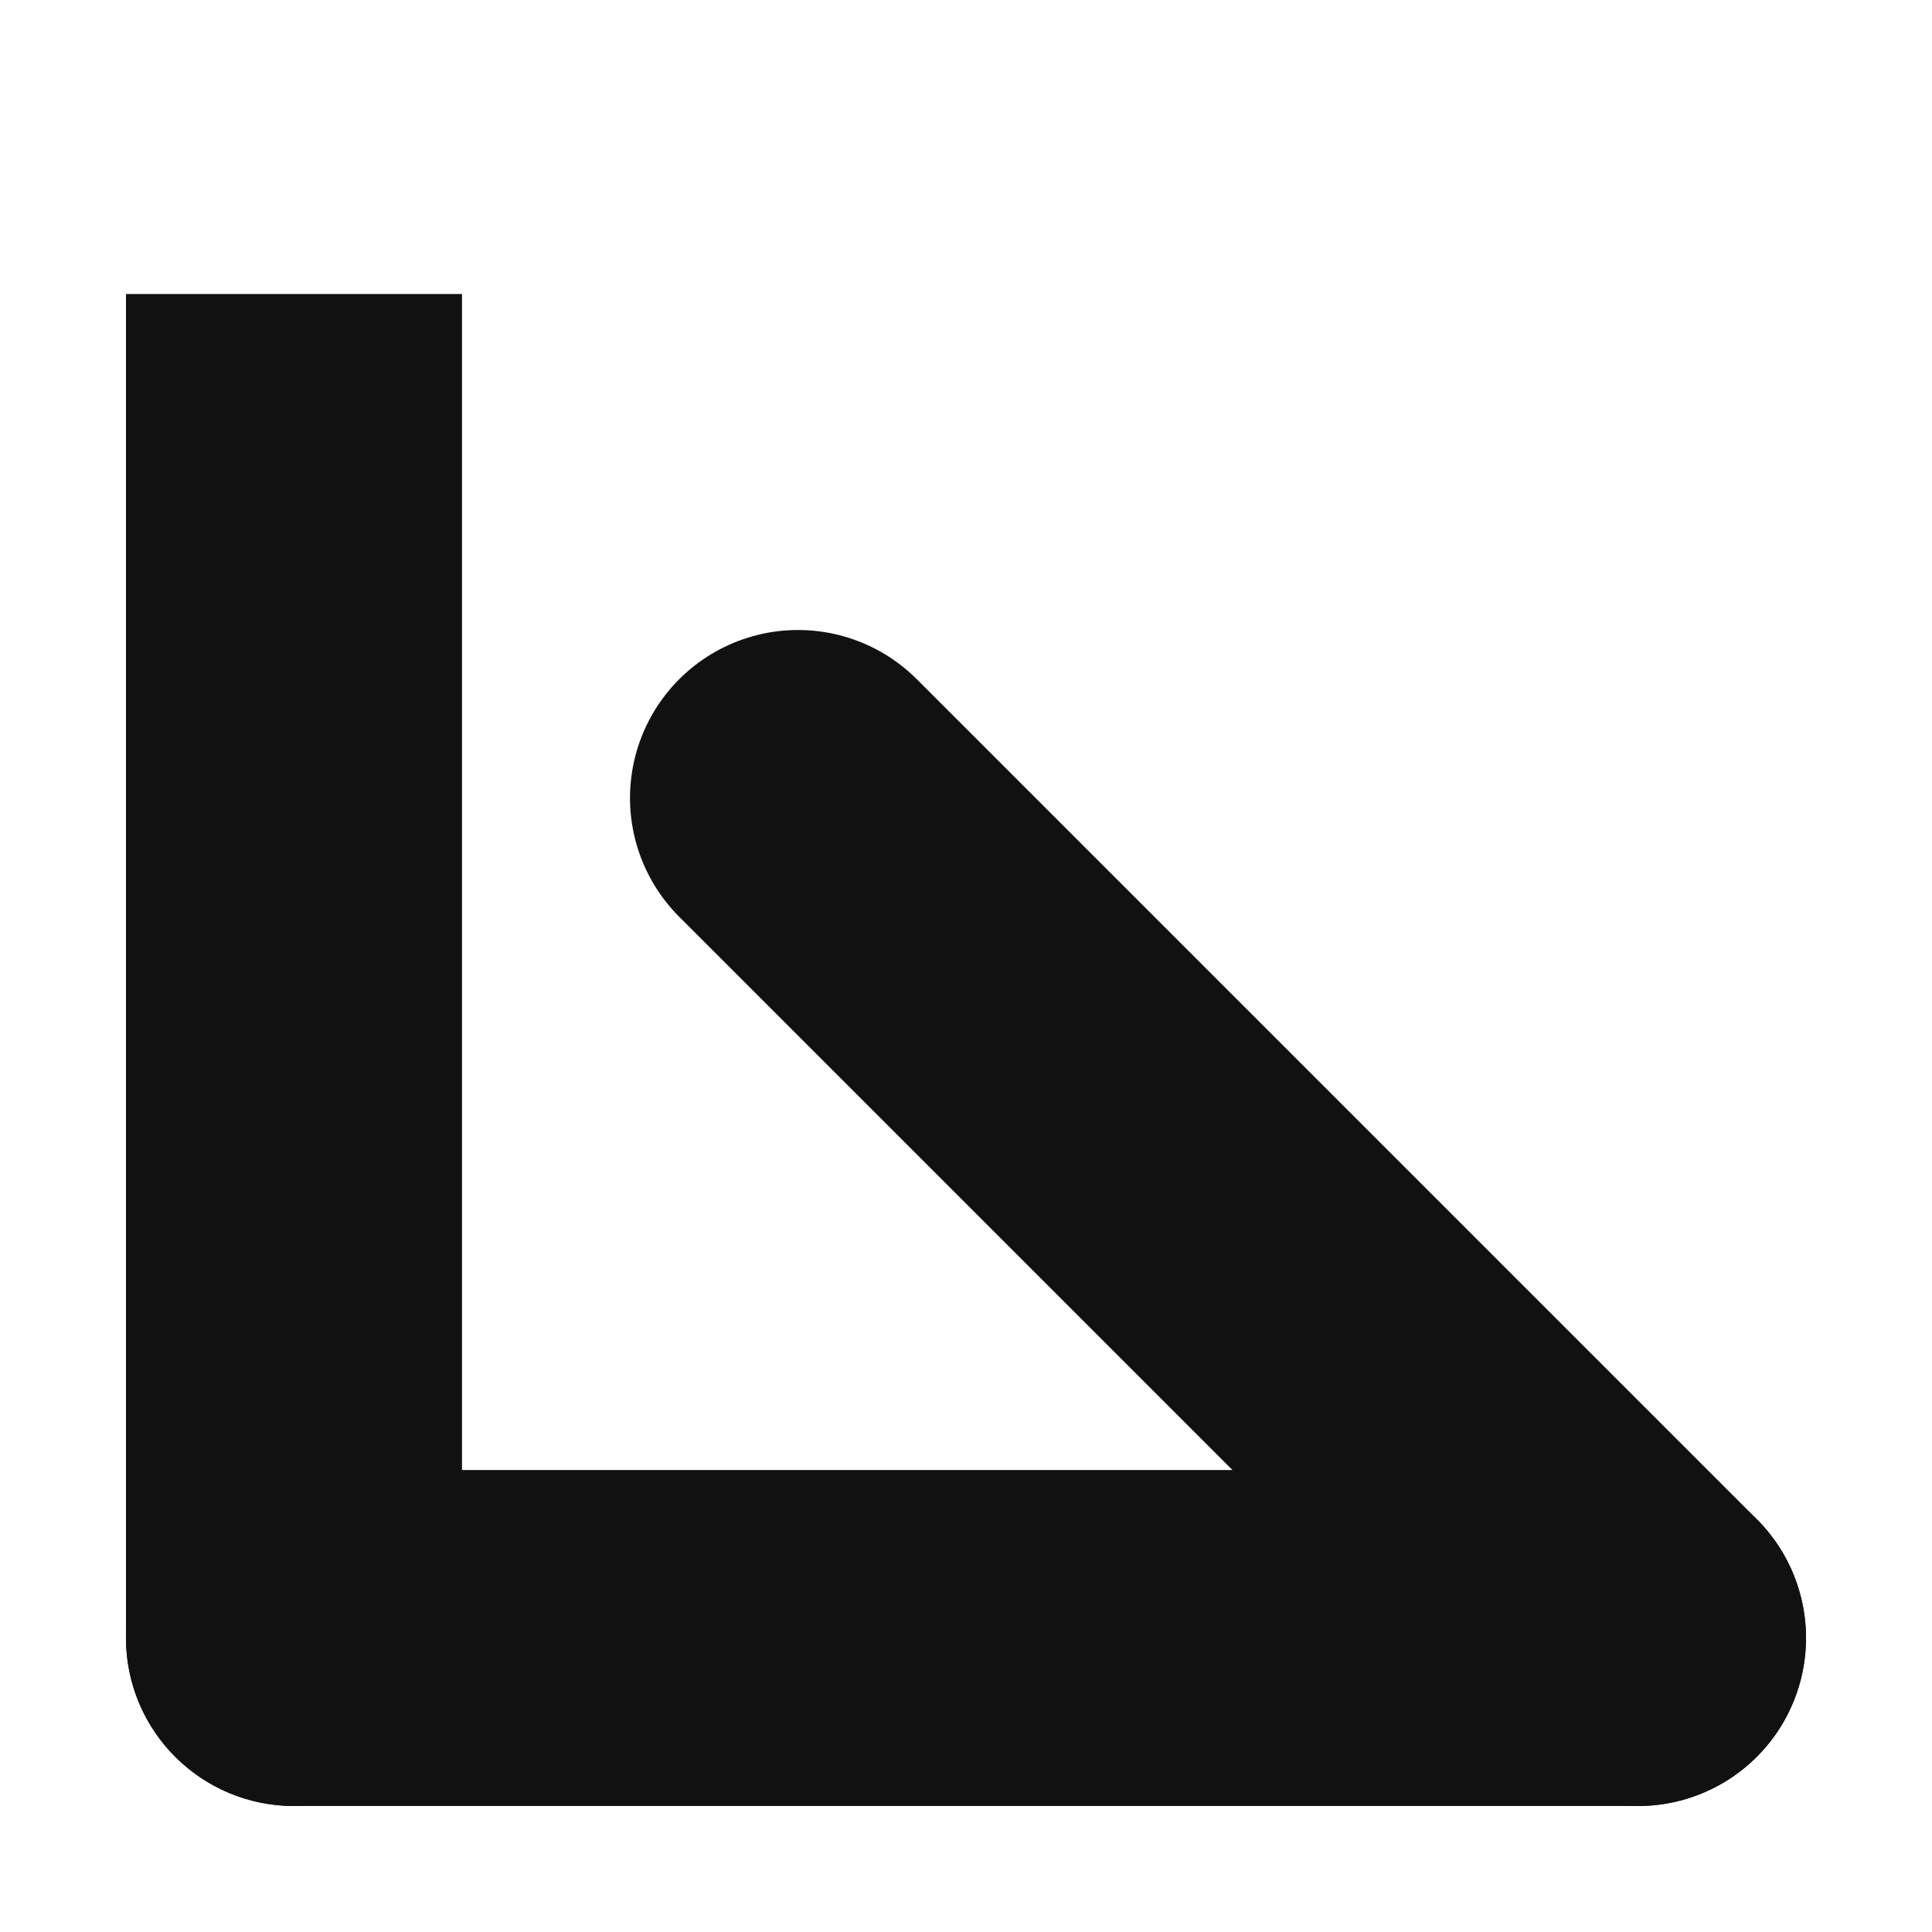
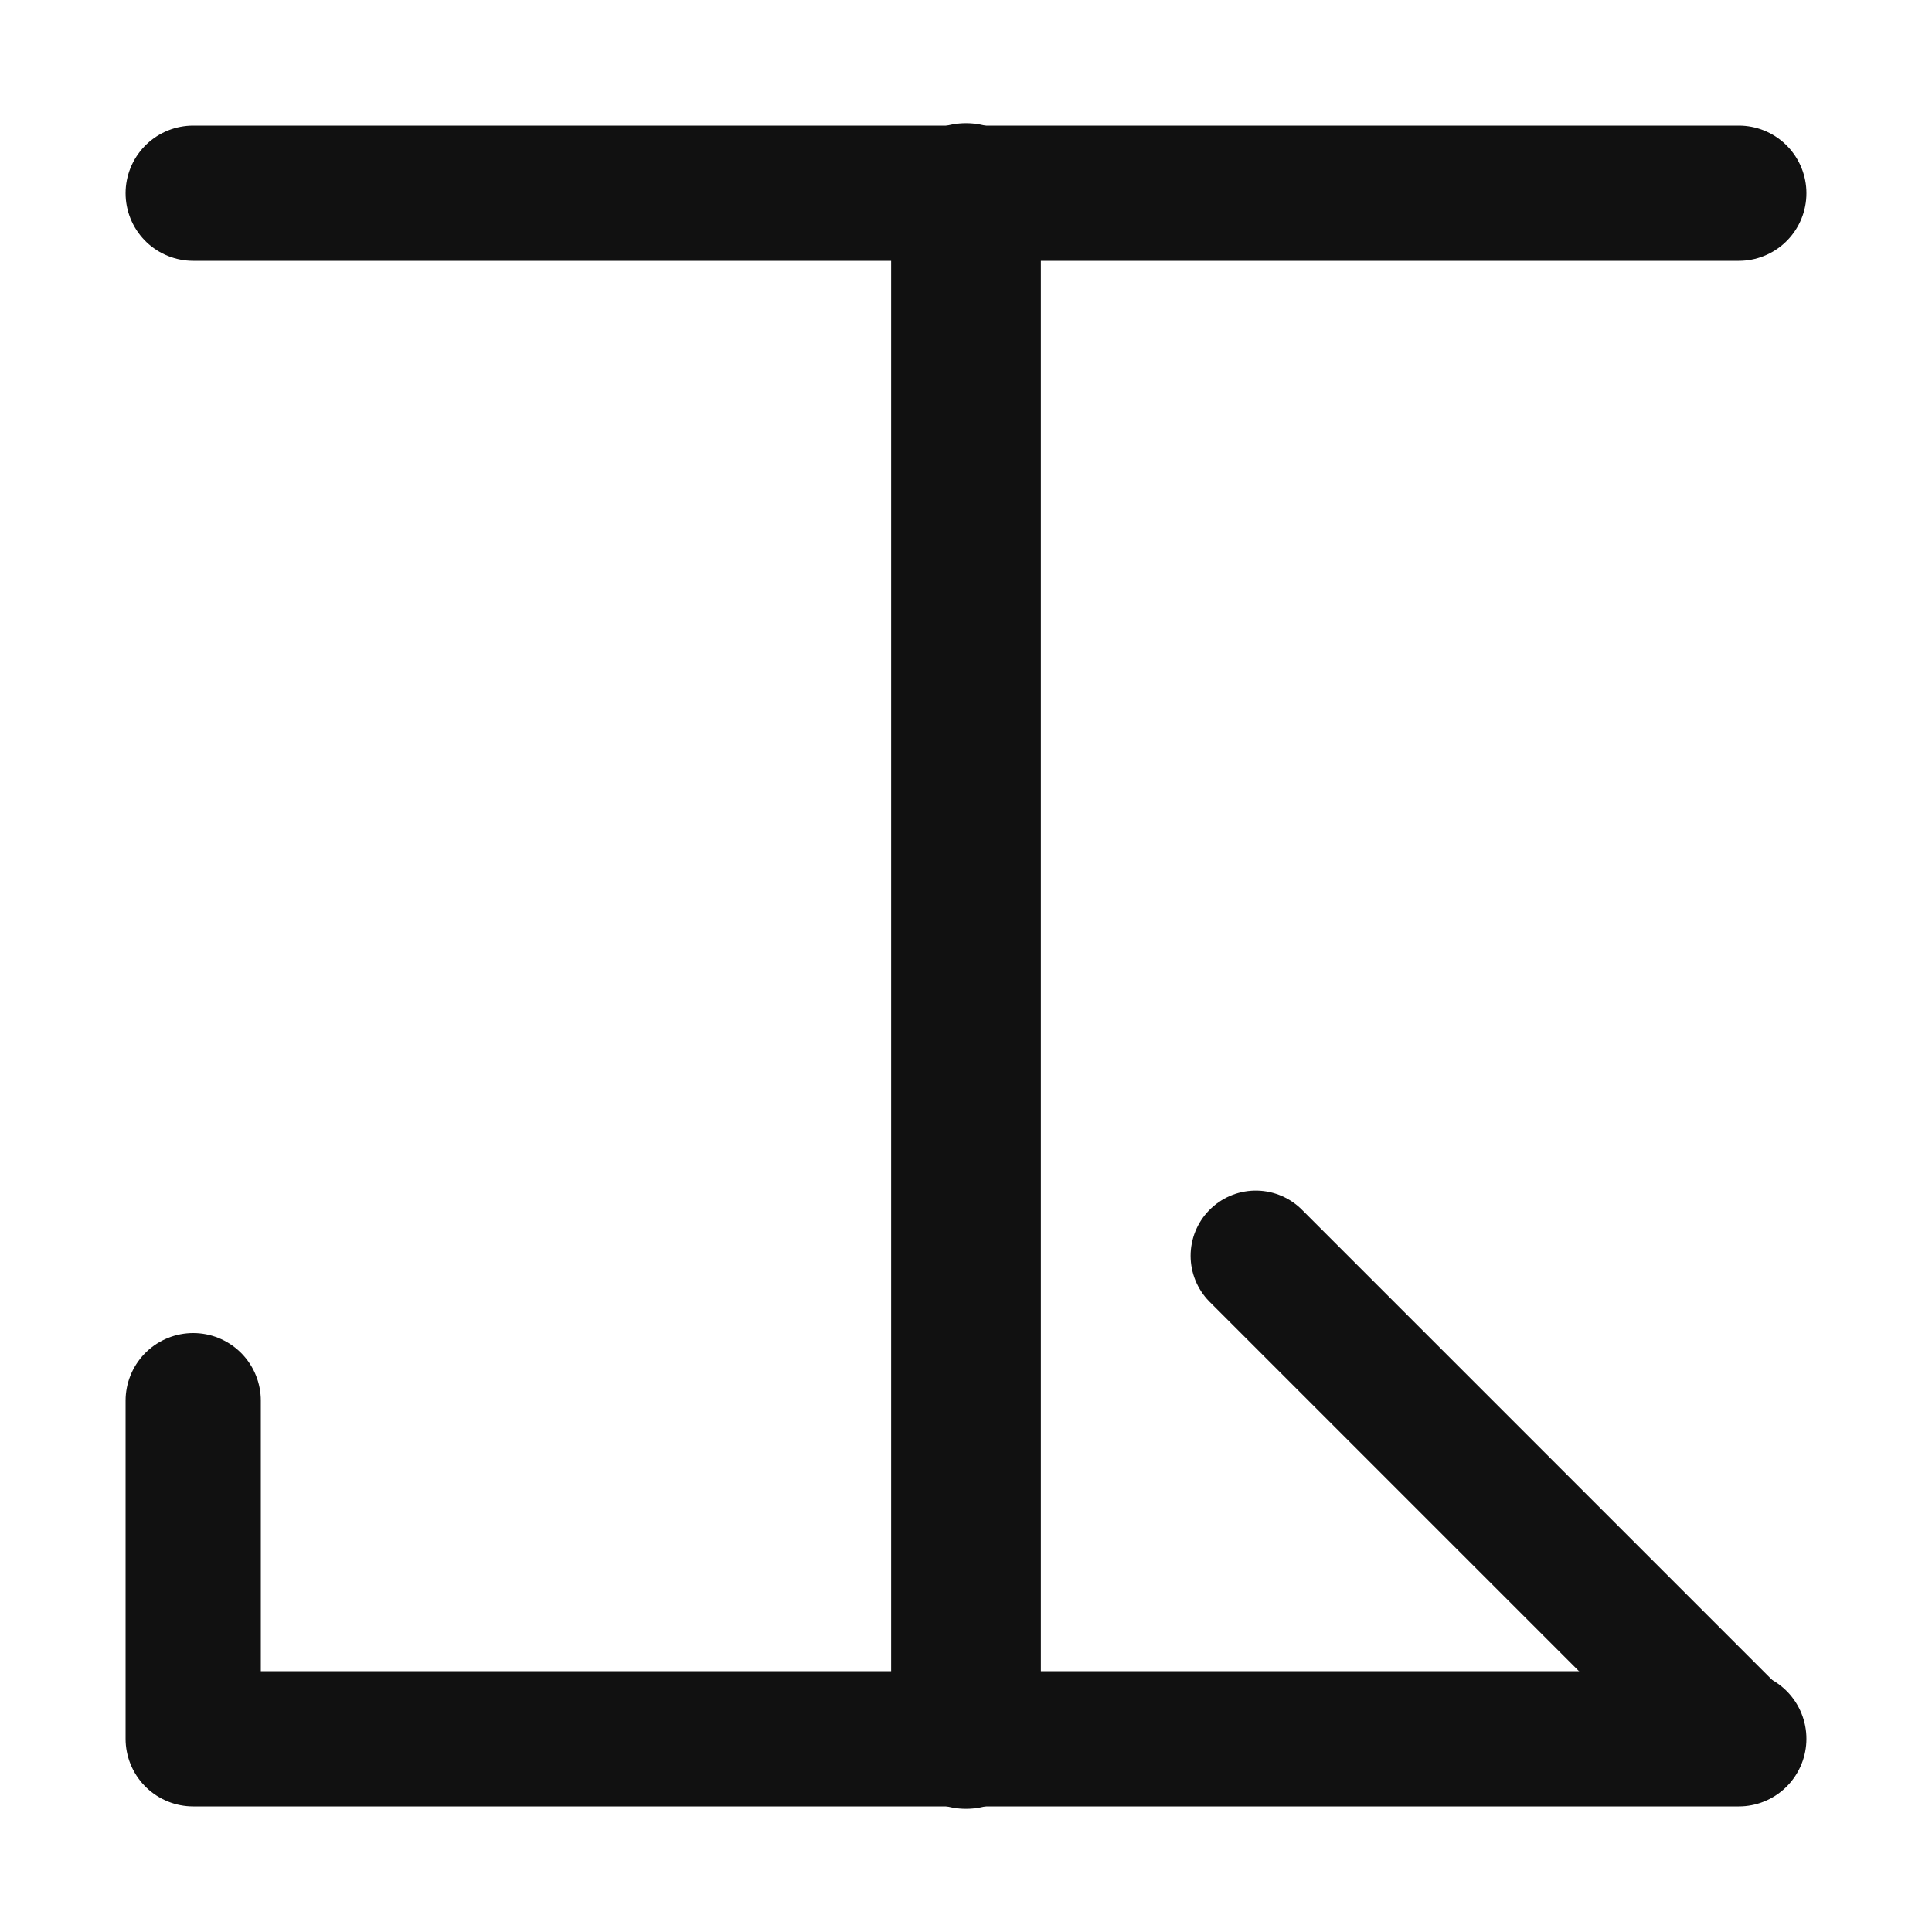
- <svg xmlns="http://www.w3.org/2000/svg" viewBox="165 165 230 230" role="img" aria-label="JG">
+ <svg xmlns="http://www.w3.org/2000/svg" viewBox="0 0 400 400" role="img" aria-label="JG monogram">
  <style>g{color:#111}@media (prefers-color-scheme:dark){g{color:#f4f4f5}}</style>
-   <g fill="none" stroke="currentColor" stroke-width="40" stroke-linejoin="round">
-     <path d="M200 200V360" stroke-linecap="butt" />
-     <path d="M200 360h160" stroke-linecap="round" />
-     <path d="M360 360l-100-100" stroke-linecap="round" />
-     <circle cx="200" cy="360" r="20" fill="currentColor" stroke="none" />
+   <g fill="none" stroke="currentColor" stroke-linecap="round" stroke-linejoin="round">
+     <path d="M360 40H40" stroke-width="28" />
+     <path d="M200 41v318" stroke-width="31" />
+     <path d="M358 358l-98-98" stroke-width="27" />
+     <path d="M360 360H40v-70" stroke-width="28" />
  </g>
</svg>
